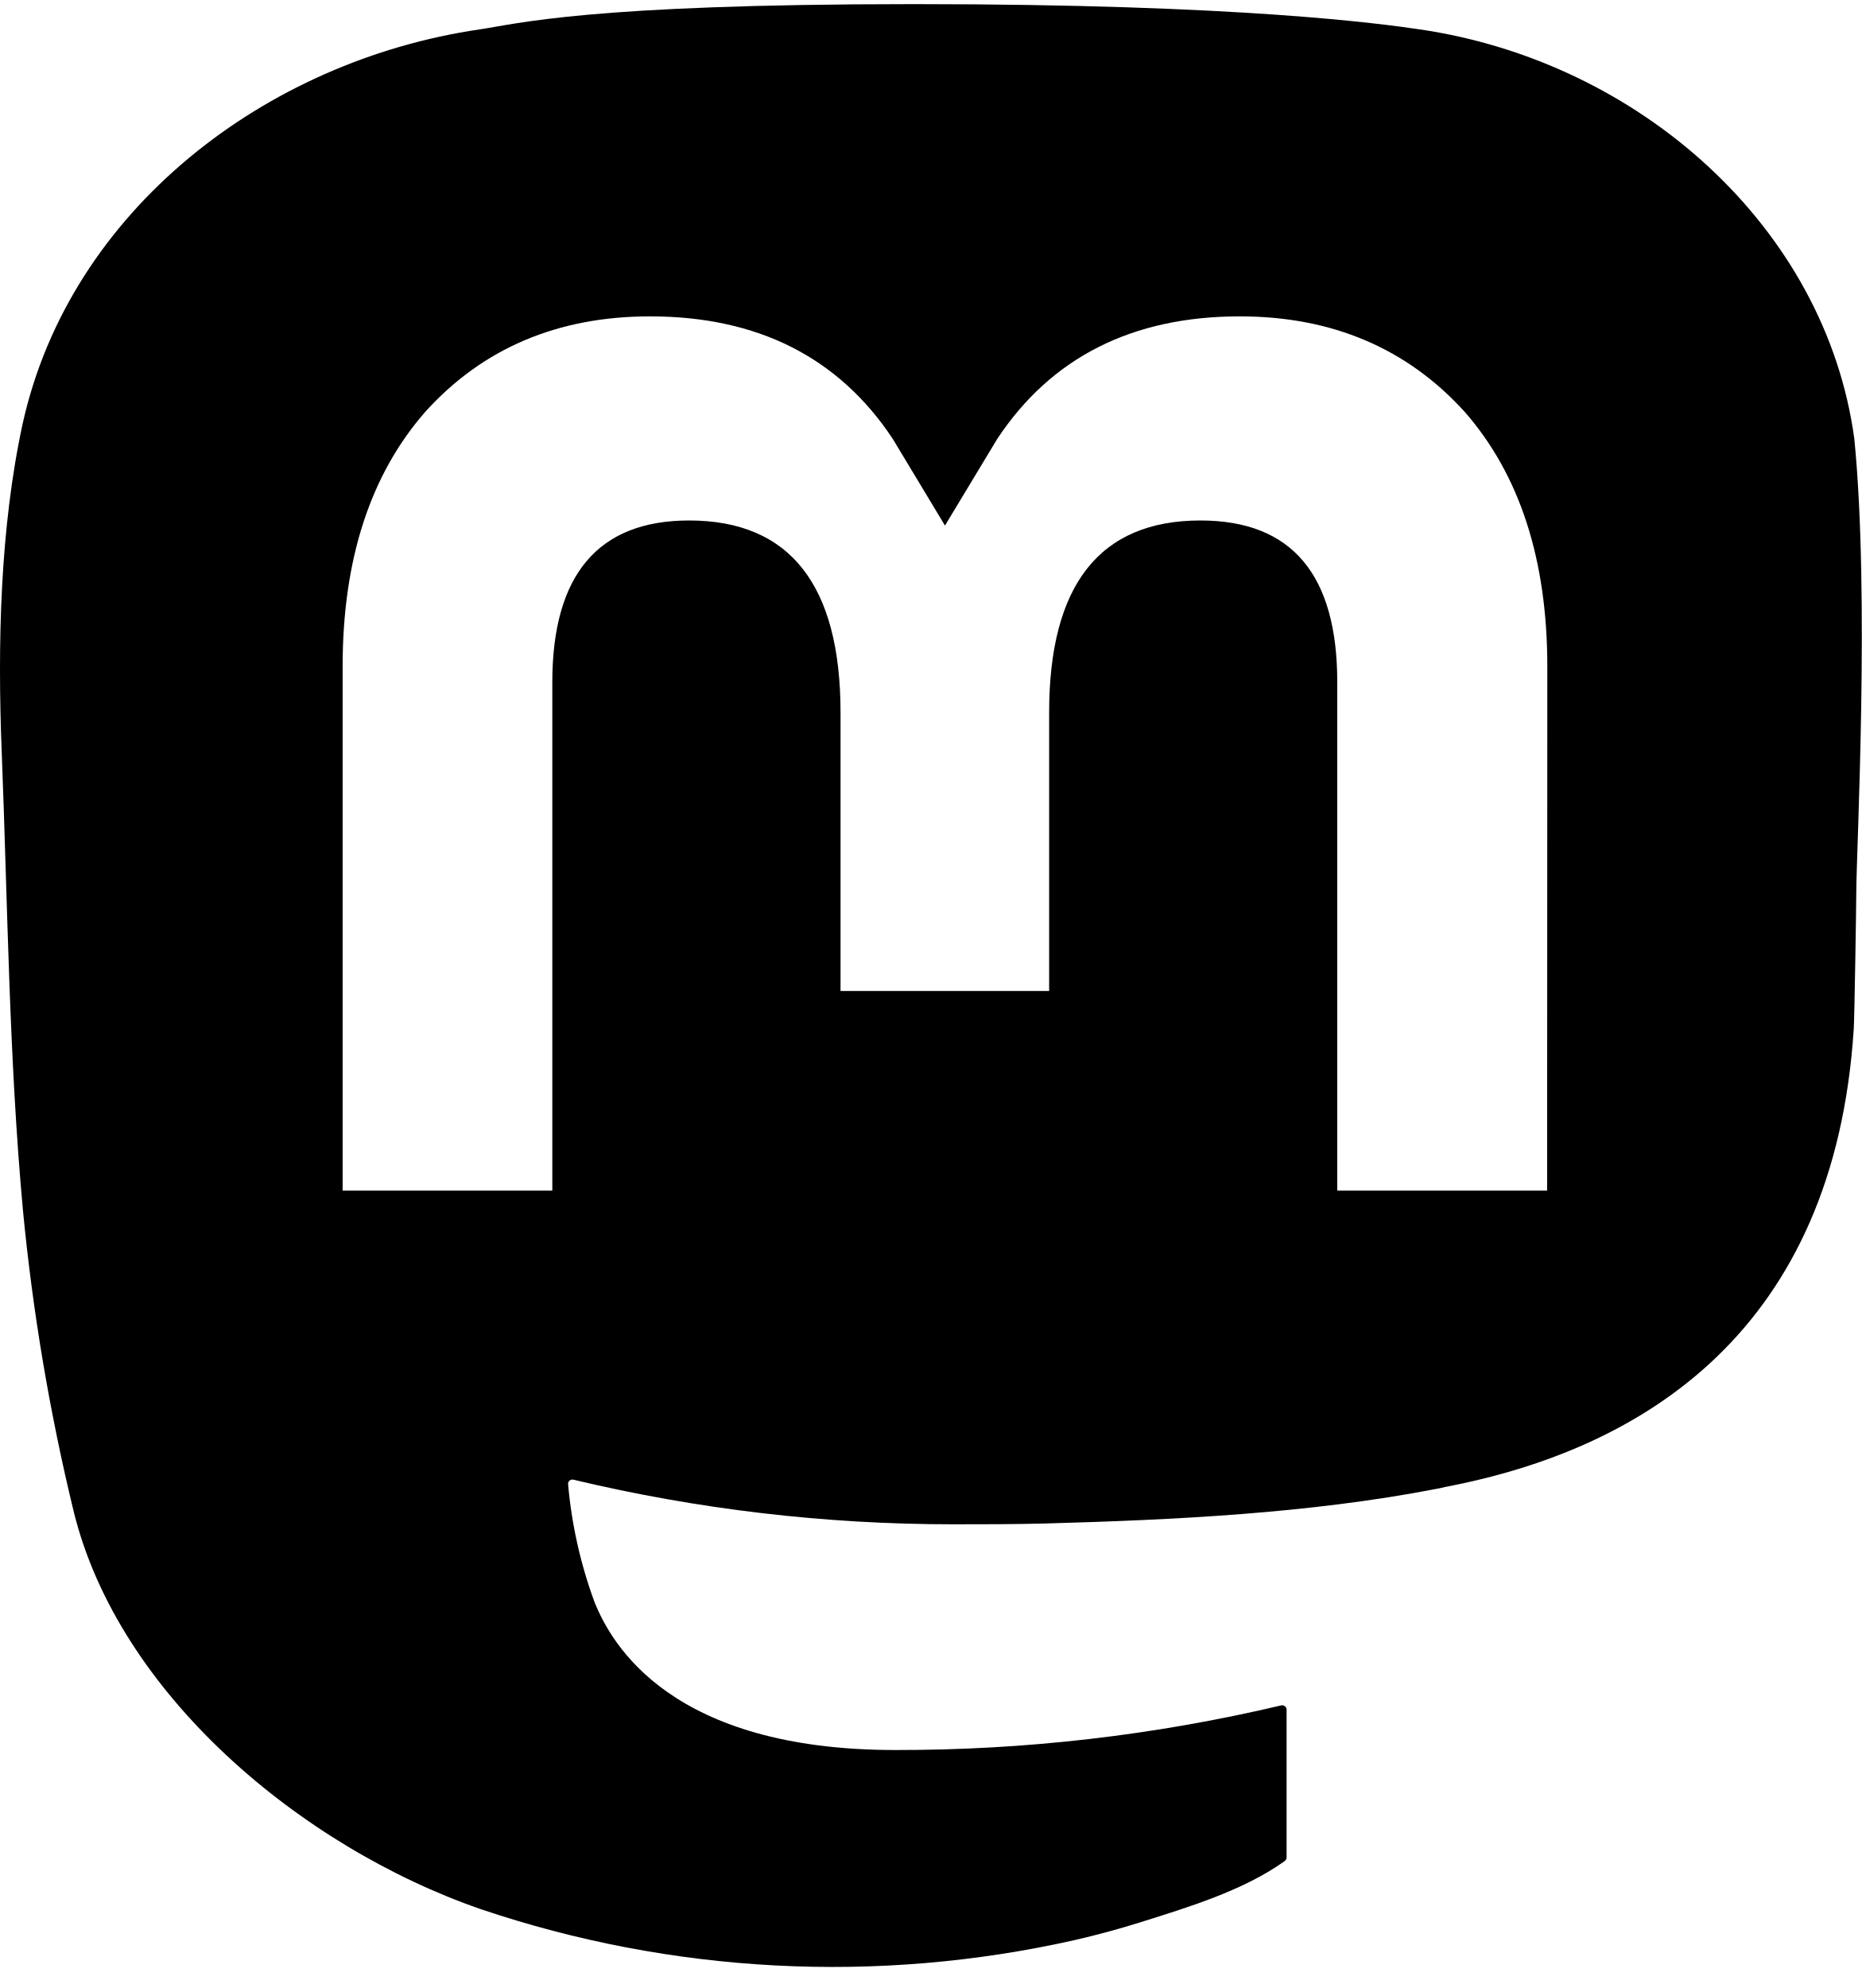
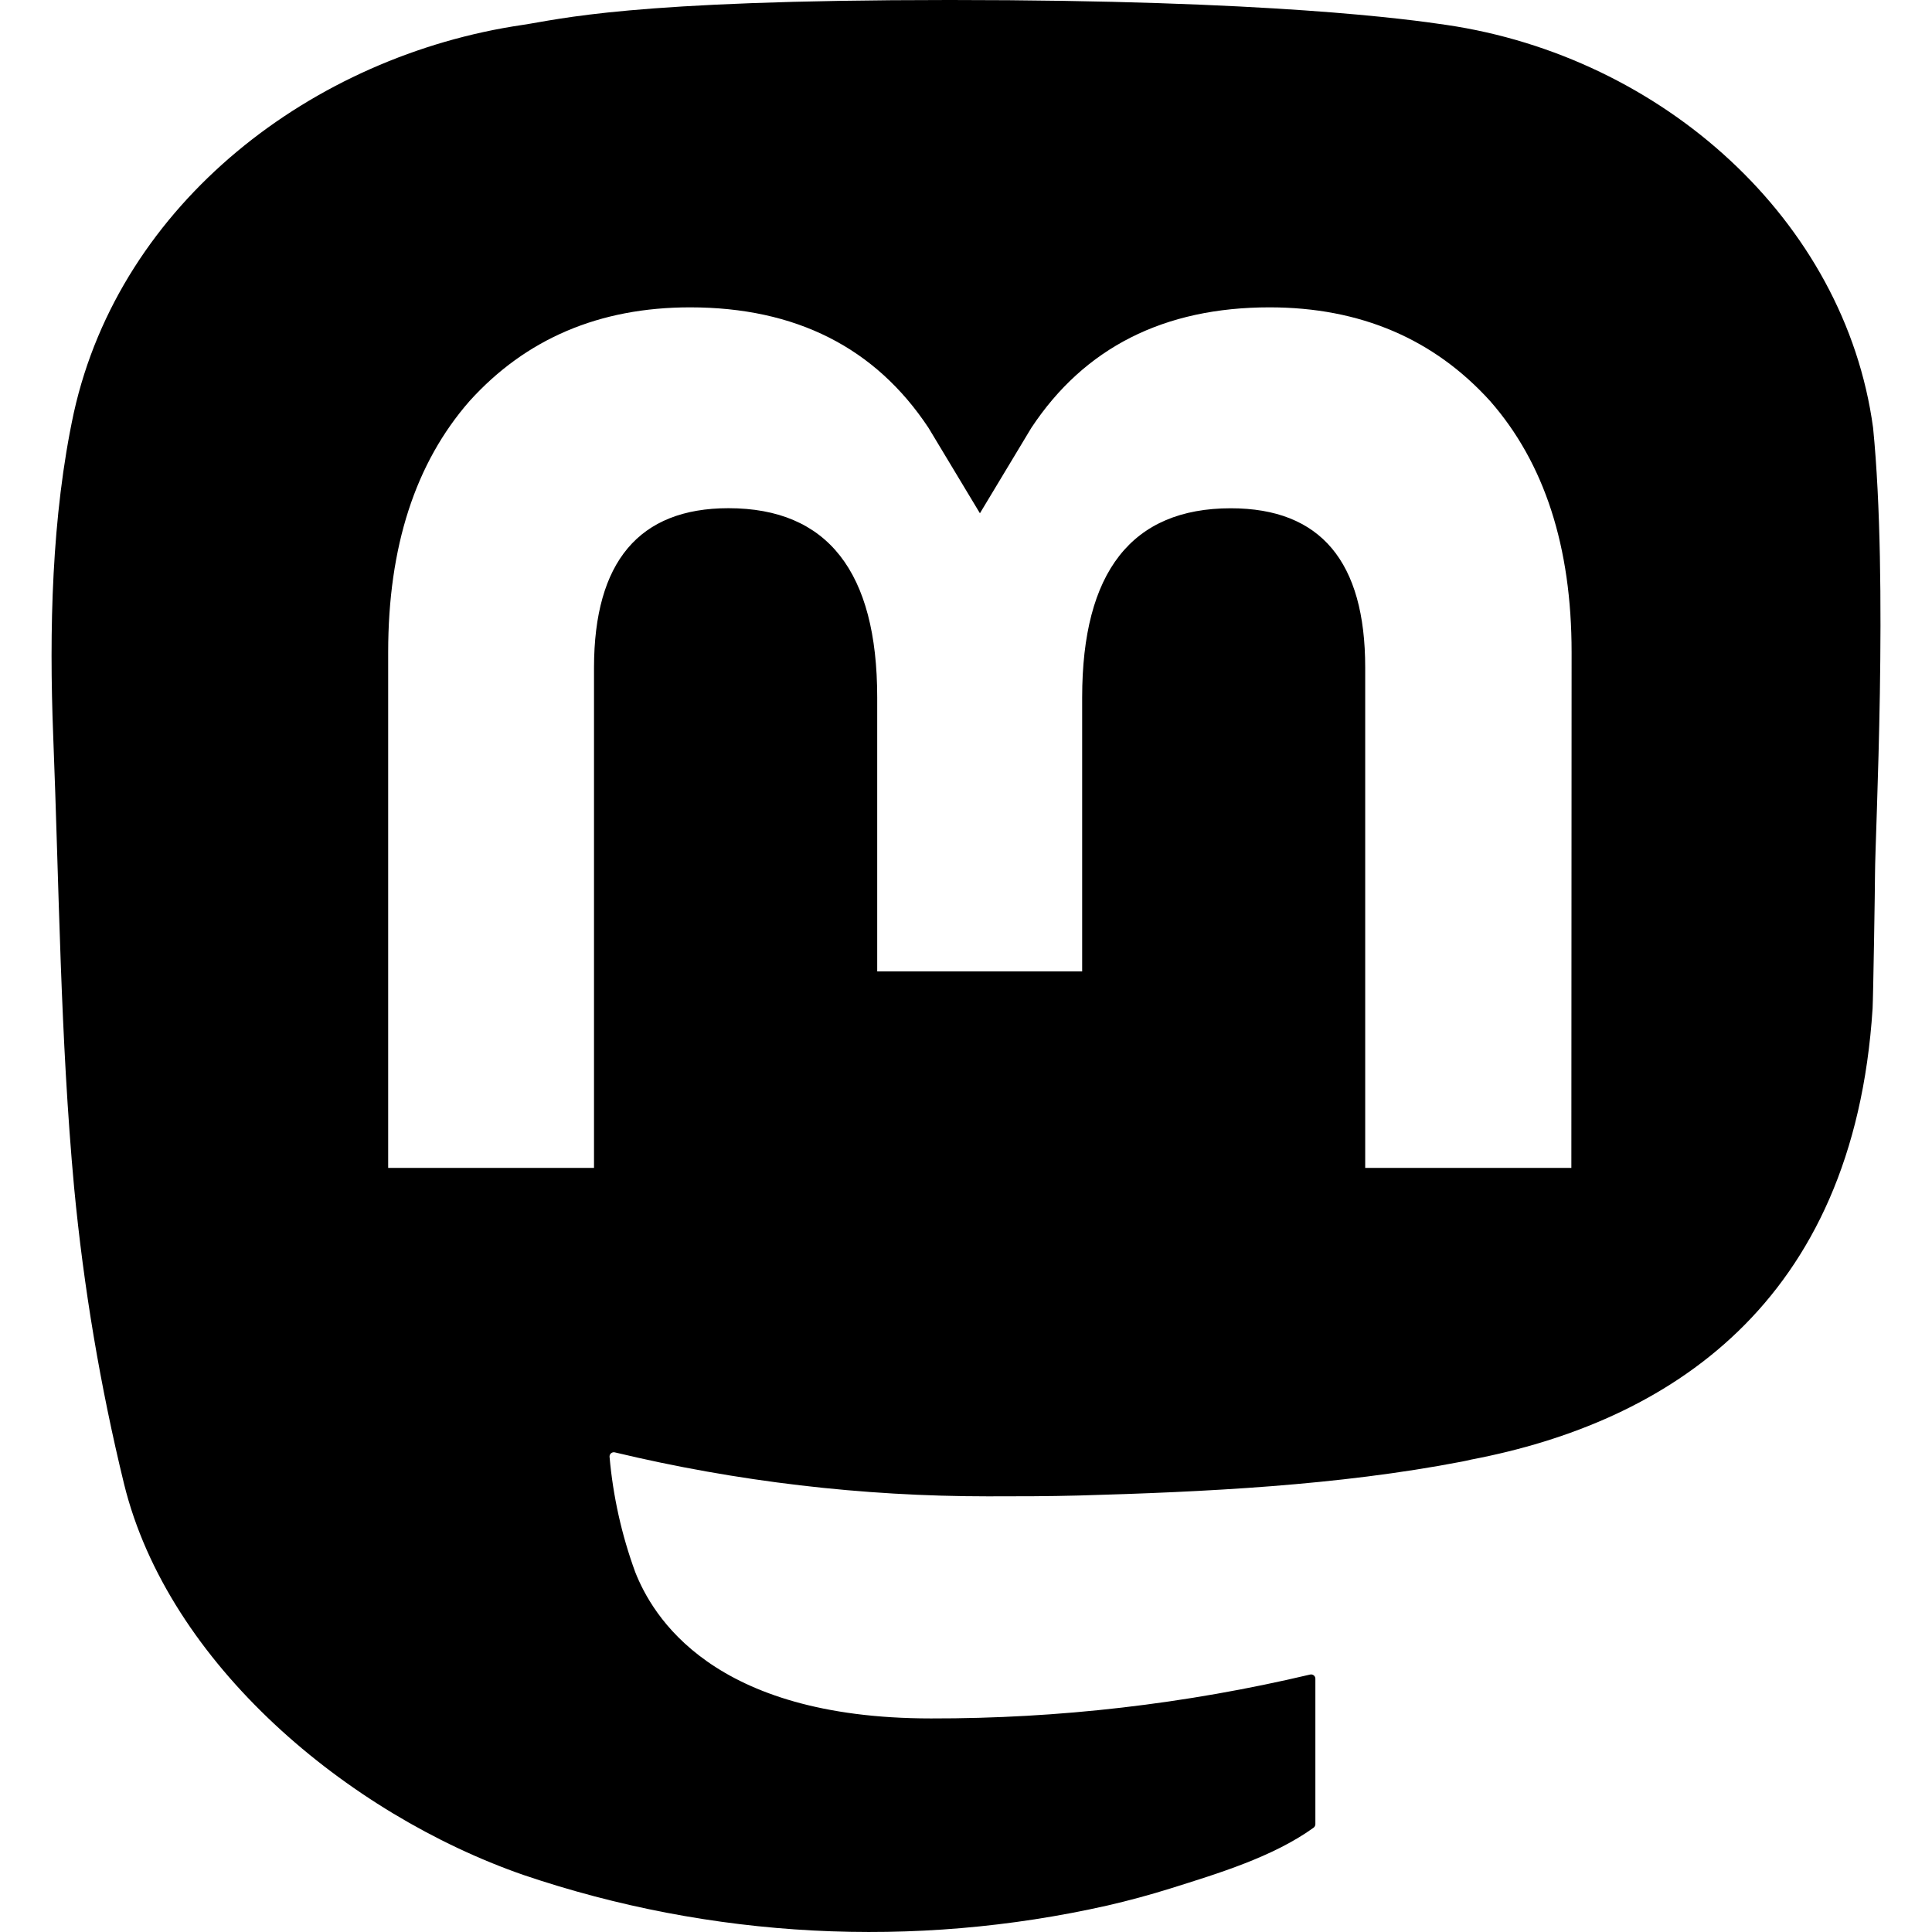
- <svg xmlns="http://www.w3.org/2000/svg" width="74" height="79" viewBox="0 0 74 79">
-   <path d="M73.701 17.432C72.562 9.052 65.177 2.447 56.424 1.167C54.947 0.951 49.352 0.164 36.39 0.164H36.293C23.328 0.164 20.547 0.951 19.07 1.167C10.56 2.411 2.789 8.346 0.903 16.826C-0.004 21.002 -0.1 25.632 0.068 29.879C0.308 35.97 0.355 42.05 0.914 48.116C1.301 52.145 1.975 56.142 2.932 60.077C4.724 67.344 11.979 73.392 19.088 75.86C26.698 78.433 34.882 78.86 42.724 77.094C43.587 76.895 44.44 76.665 45.283 76.402C47.187 75.803 49.42 75.133 51.062 73.956C51.084 73.94 51.103 73.918 51.116 73.894C51.129 73.869 51.136 73.842 51.137 73.814V67.937C51.136 67.911 51.13 67.885 51.119 67.862C51.107 67.839 51.09 67.818 51.069 67.802C51.049 67.787 51.025 67.775 50.999 67.77C50.974 67.764 50.947 67.764 50.922 67.77C45.898 68.957 40.749 69.552 35.584 69.543C26.694 69.543 24.303 65.37 23.618 63.633C23.068 62.131 22.719 60.565 22.579 58.974C22.578 58.948 22.582 58.921 22.593 58.897C22.604 58.872 22.621 58.85 22.642 58.834C22.663 58.817 22.688 58.805 22.714 58.799C22.74 58.793 22.768 58.794 22.794 58.801C27.735 59.98 32.799 60.575 37.881 60.573C39.104 60.573 40.322 60.573 41.545 60.541C46.656 60.4 52.044 60.141 57.073 59.169C57.198 59.145 57.324 59.123 57.431 59.091C65.364 57.585 72.913 52.855 73.68 40.88C73.709 40.408 73.78 35.941 73.78 35.452C73.784 33.79 74.322 23.658 73.701 17.432ZM61.492 47.314H53.151V27.107C53.151 22.853 51.359 20.683 47.714 20.683C43.706 20.683 41.699 23.25 41.699 28.319V39.38H33.408V28.319C33.408 23.25 31.397 20.683 27.389 20.683C23.765 20.683 21.955 22.853 21.952 27.107V47.314H13.618V26.494C13.618 22.239 14.716 18.86 16.912 16.355C19.177 13.855 22.149 12.572 25.837 12.572C30.106 12.572 33.333 14.195 35.483 17.439L37.559 20.885L39.638 17.439C41.788 14.195 45.014 12.572 49.276 12.572C52.961 12.572 55.933 13.855 58.206 16.355C60.402 18.857 61.5 22.237 61.5 26.494L61.492 47.314Z" />
+ <svg xmlns="http://www.w3.org/2000/svg" width="28" height="28" viewBox="0 0 24 24">
+   <path d="M23.268 5.313c-.35-2.578-2.617-4.61-5.304-5.004C17.51.242 15.792 0 11.813 0h-.03c-3.98 0-4.835.242-5.288.309C3.882.692 1.496 2.518.917 5.127.64 6.412.61 7.837.661 9.143c.074 1.874.088 3.745.26 5.611.118 1.24.325 2.47.62 3.68.55 2.237 2.777 4.098 4.96 4.857 2.336.792 4.849.923 7.256.38.265-.061.527-.132.786-.213.585-.184 1.27-.39 1.774-.753a.057.057 0 0 0 .023-.043v-1.809a.052.052 0 0 0-.02-.041.053.053 0 0 0-.046-.01 20.282 20.282 0 0 1-4.709.545c-2.73 0-3.463-1.284-3.674-1.818a5.593 5.593 0 0 1-.319-1.433.053.053 0 0 1 .066-.054c1.517.363 3.072.546 4.632.546.376 0 .75 0 1.125-.01 1.57-.044 3.224-.124 4.768-.422.038-.008.077-.015.11-.024 2.435-.464 4.753-1.92 4.989-5.604.008-.145.03-1.52.03-1.67.002-.512.167-3.63-.024-5.545zm-3.748 9.195h-2.561V8.29c0-1.309-.55-1.976-1.67-1.976-1.23 0-1.846.79-1.846 2.35v3.403h-2.546V8.663c0-1.56-.617-2.35-1.848-2.35-1.112 0-1.668.668-1.67 1.977v6.218H4.822V8.102c0-1.31.337-2.35 1.011-3.12.696-.77 1.608-1.164 2.74-1.164 1.311 0 2.302.5 2.962 1.498l.638 1.06.638-1.06c.66-.999 1.65-1.498 2.96-1.498 1.13 0 2.043.395 2.74 1.164.675.77 1.012 1.81 1.012 3.12z" />
</svg>
